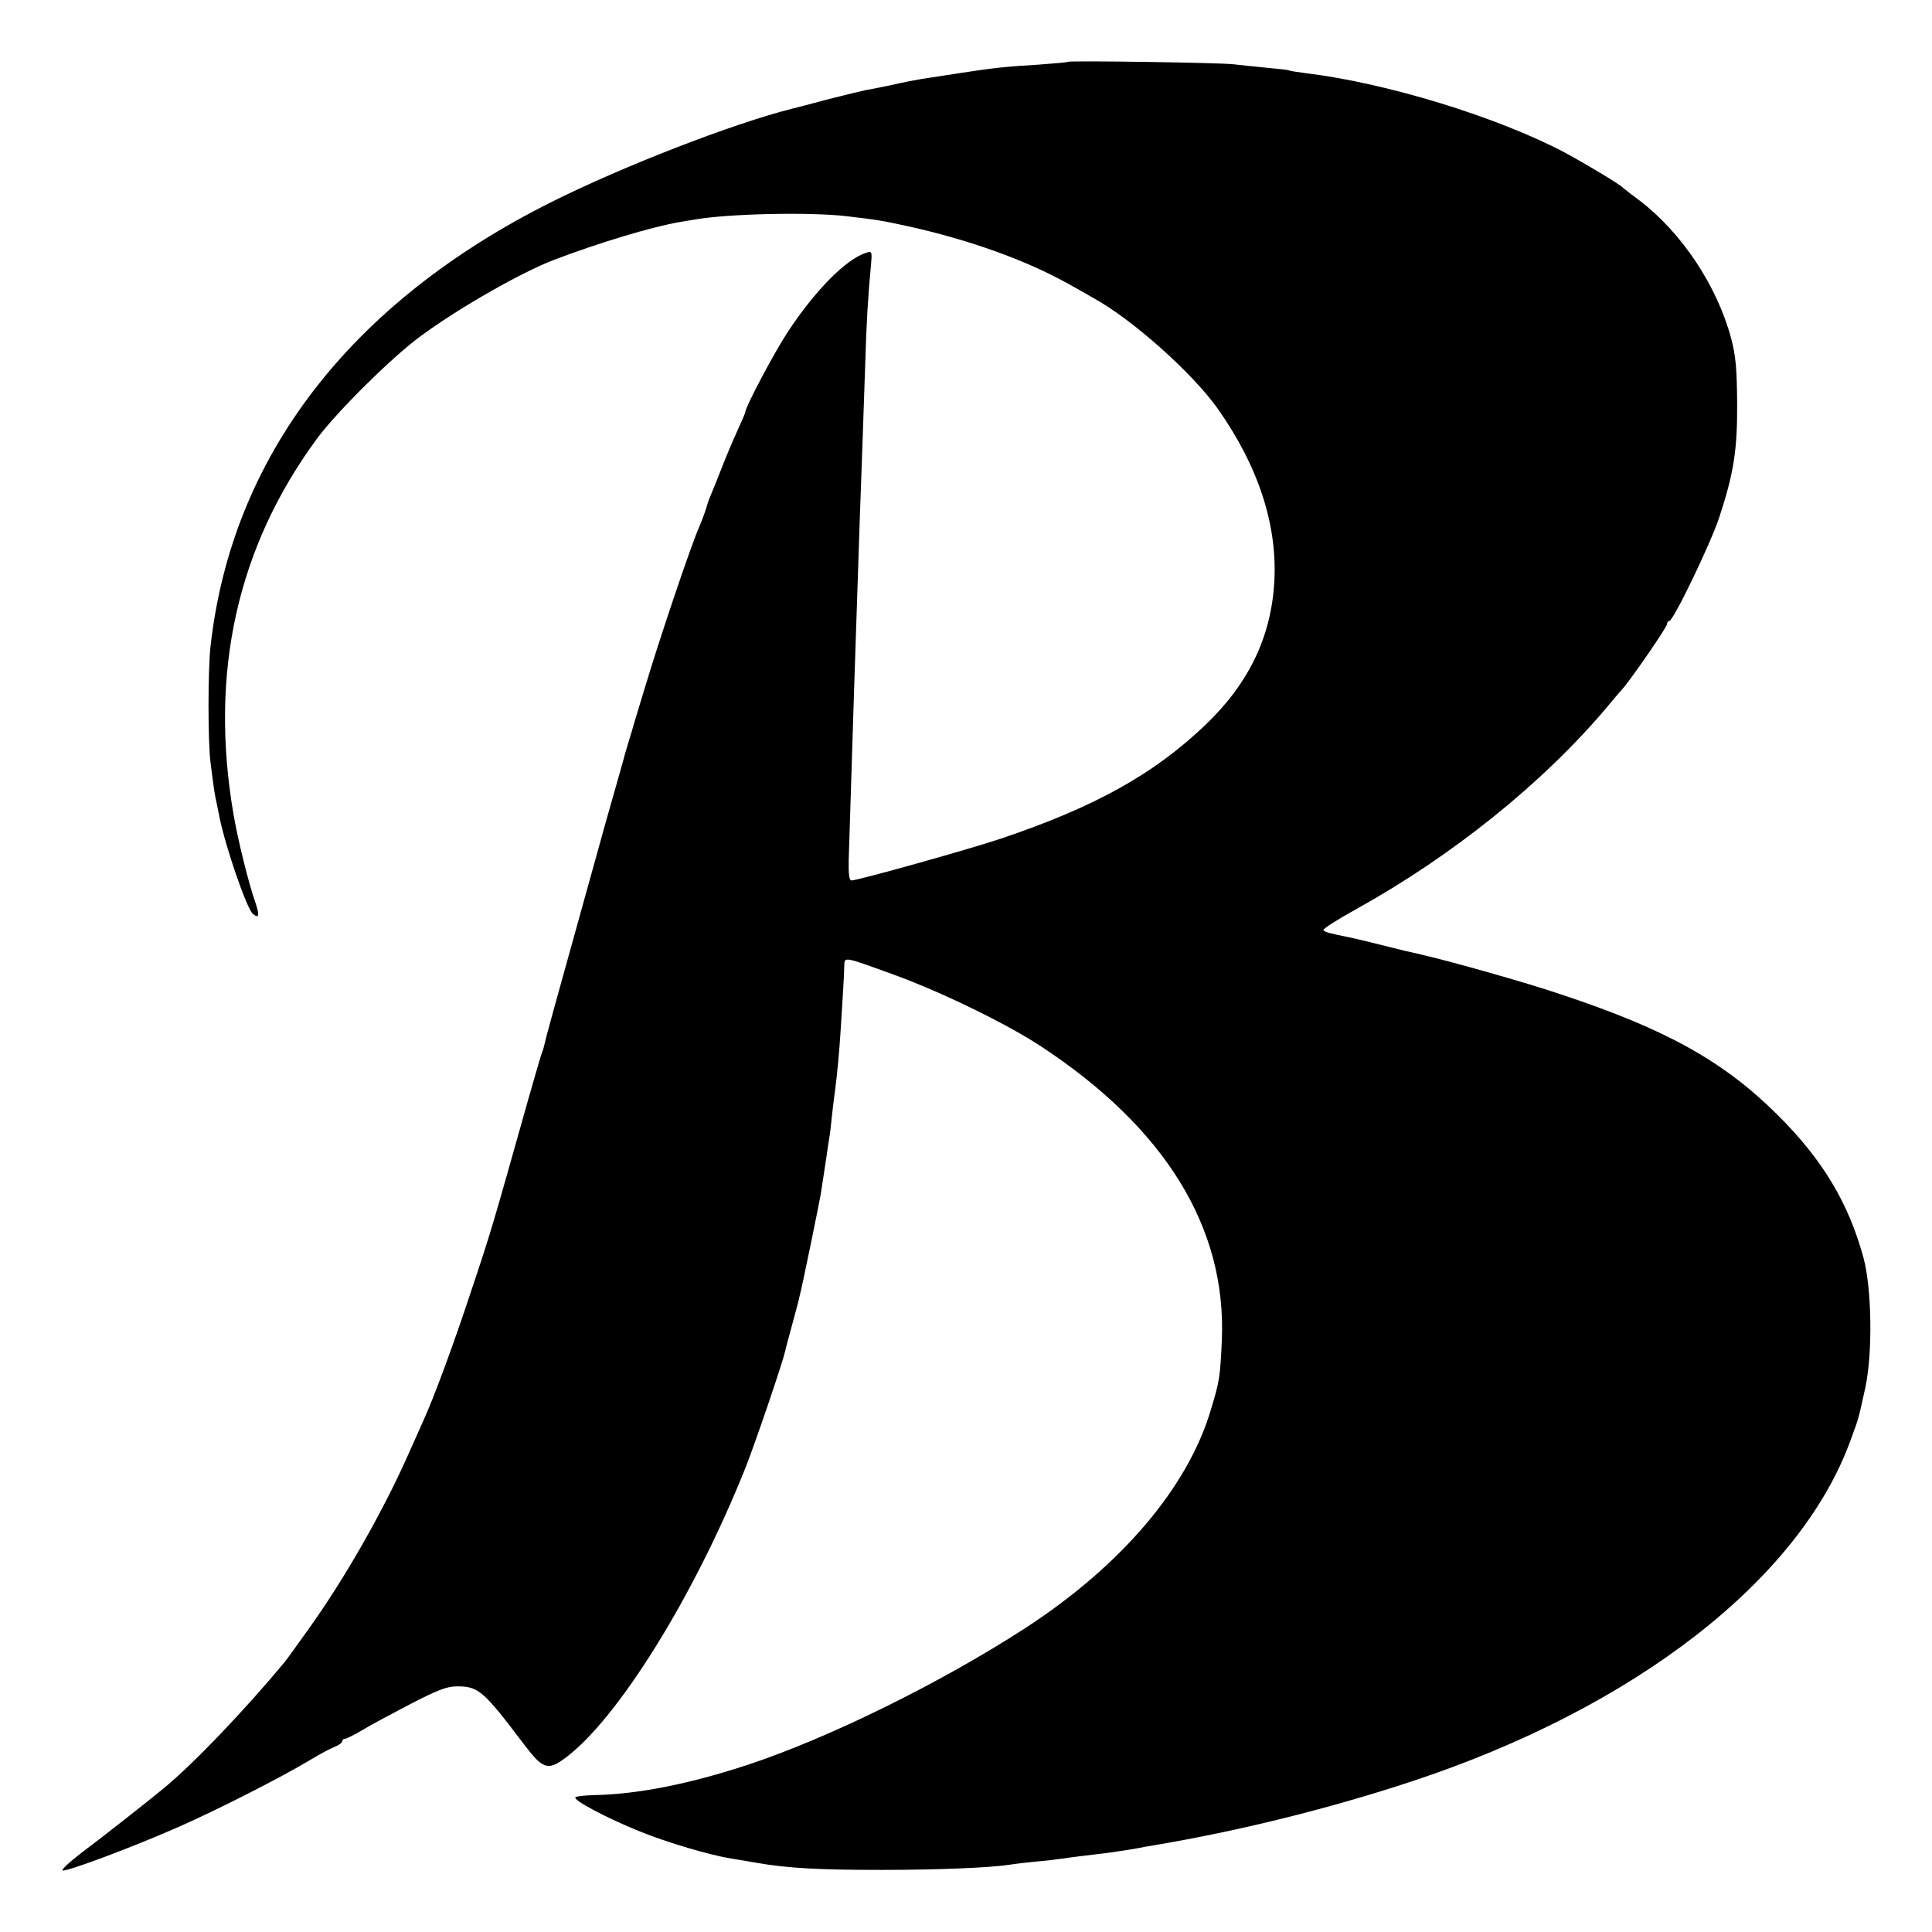
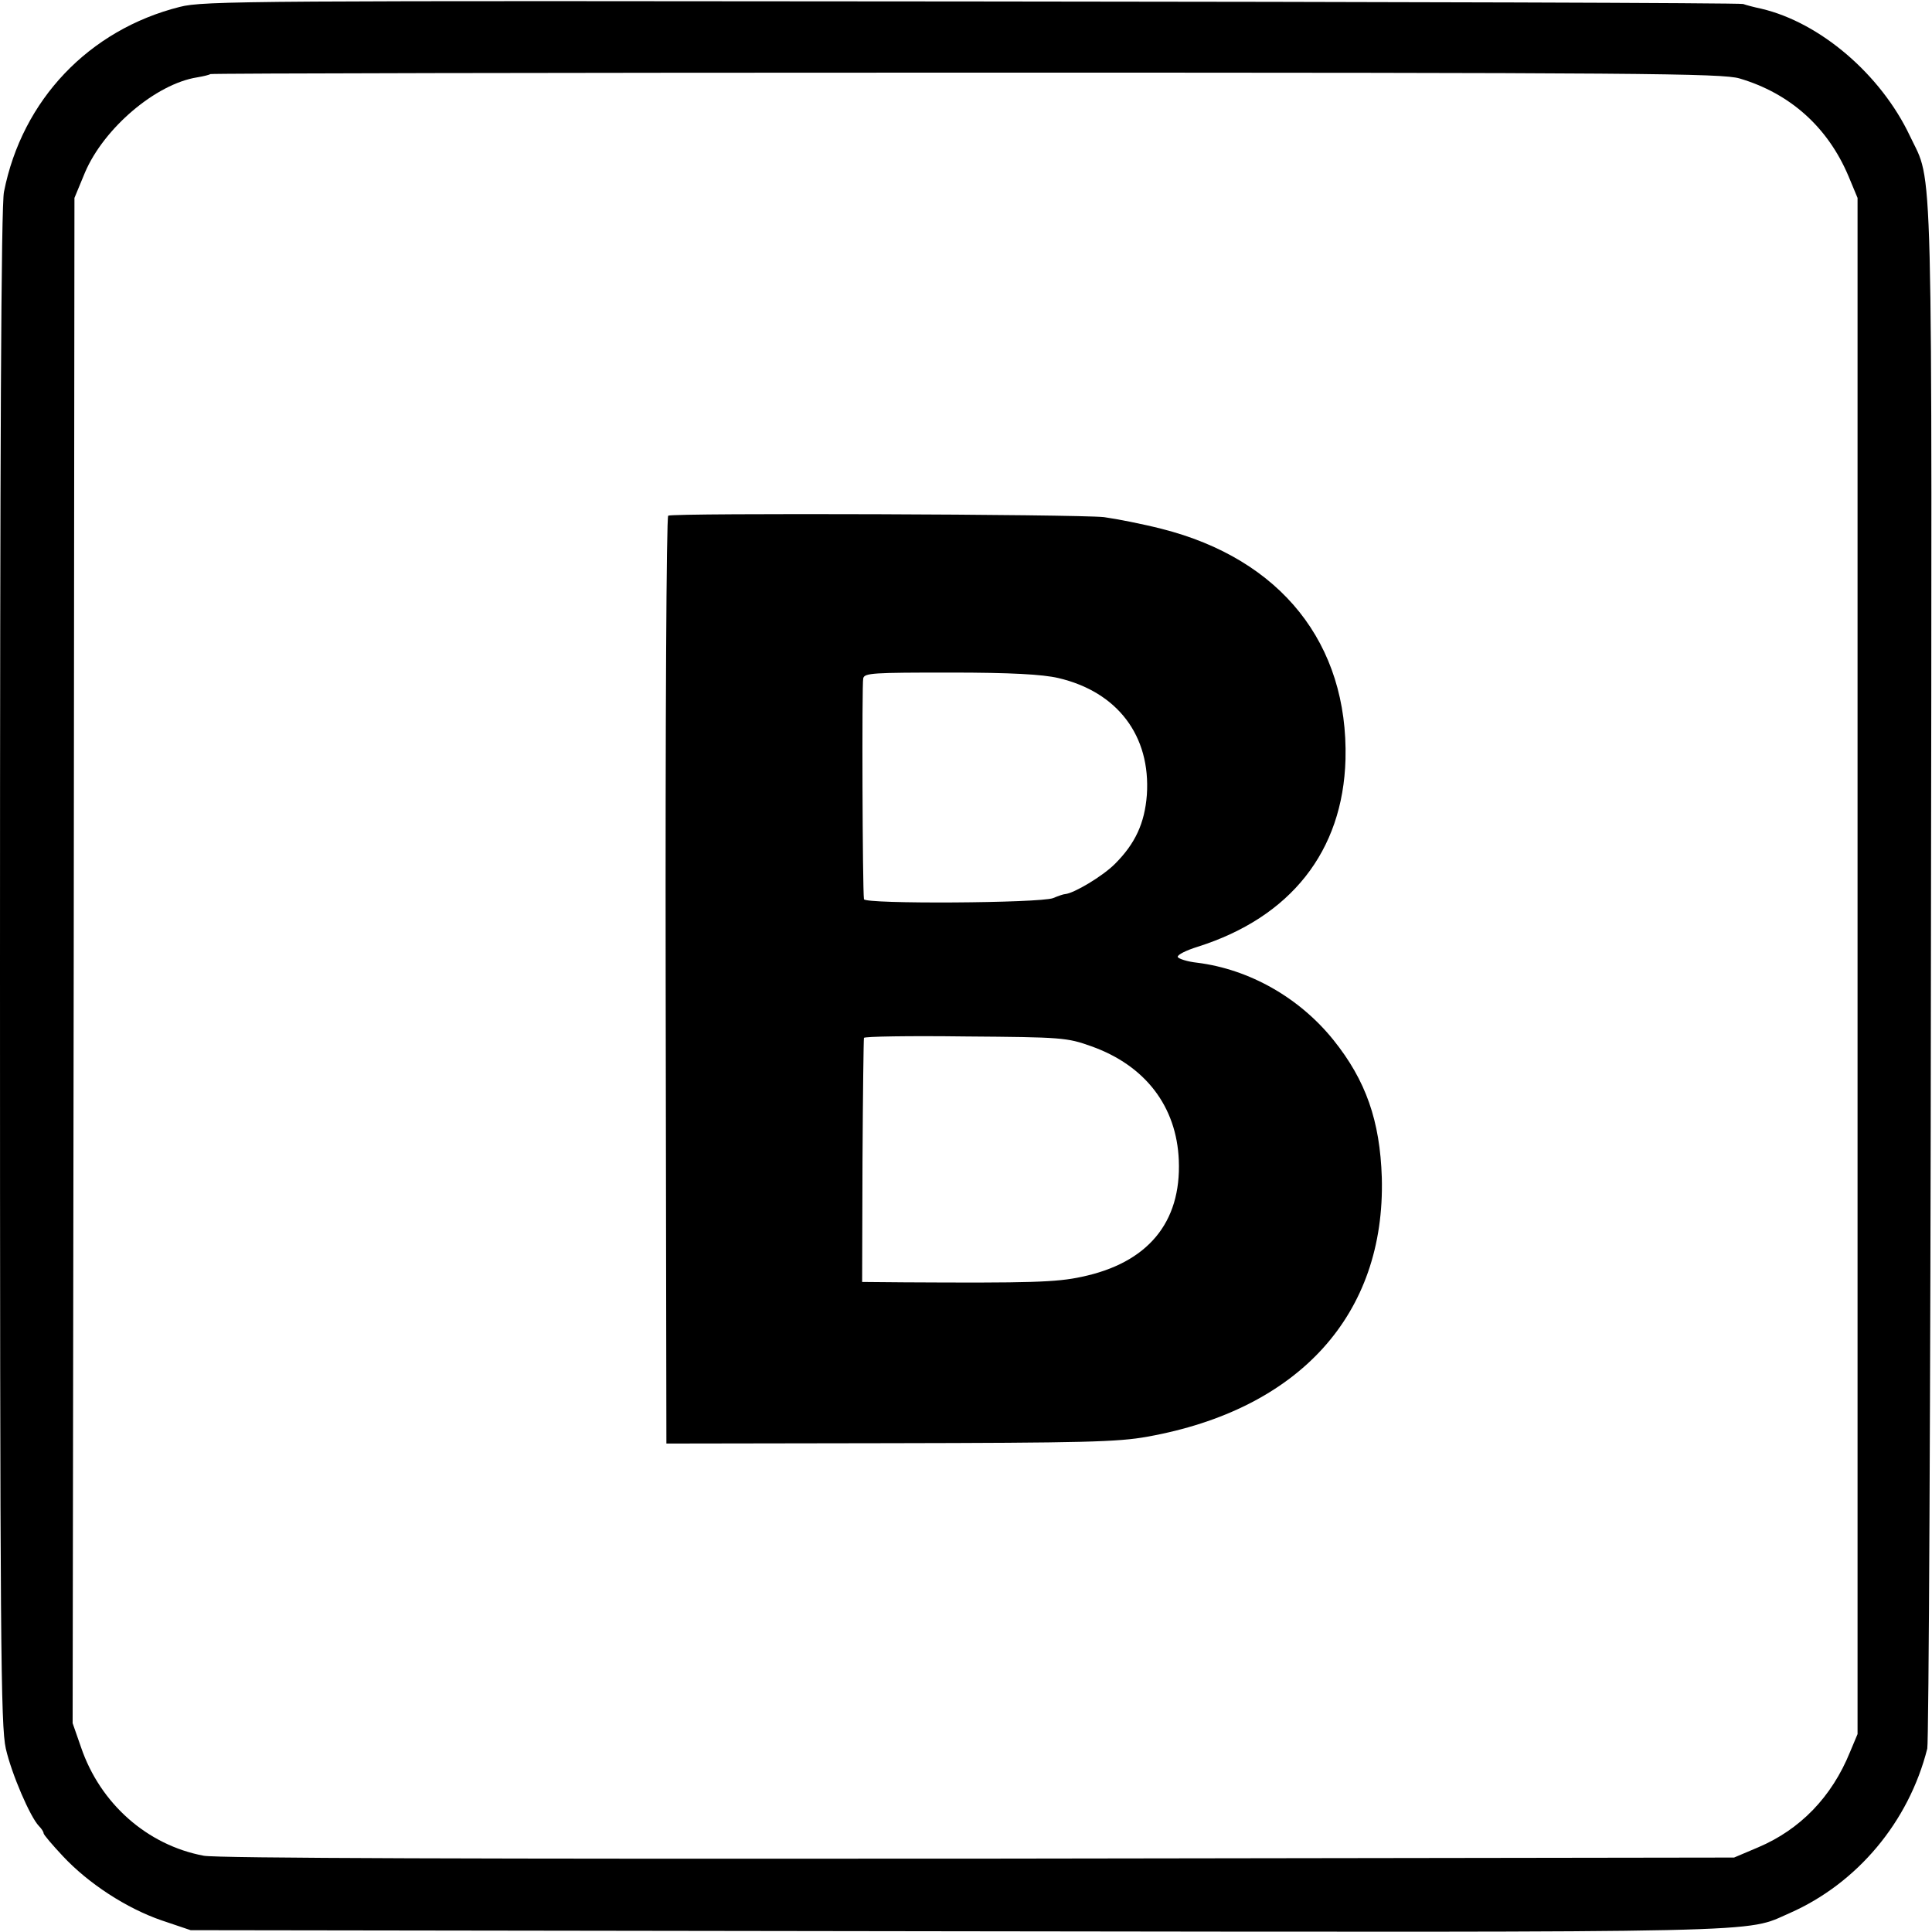
- <svg xmlns="http://www.w3.org/2000/svg" version="1.0" width="700pt" height="700pt" viewBox="0 0 700 700" preserveAspectRatio="xMidYMid meet">
-   <g transform="translate(0,700) scale(0.1,-0.1)" fill="#000000" stroke="none">
-     <path d="M3869 6776 c-2 -2 -49 -6 -104 -10 -117 -7 -167 -12 -295 -32 -52 -8 -111 -17 -130 -20 -19 -3 -66 -12 -105 -21 -38 -8 -82 -17 -96 -19 -15 -3 -78 -18 -140 -34 -63 -17 -121 -32 -130 -34 -214 -54 -611 -208 -869 -337 -731 -365 -1160 -923 -1237 -1609 -10 -86 -10 -350 0 -425 13 -101 14 -109 23 -150 4 -22 9 -42 9 -45 23 -112 99 -332 121 -351 23 -19 25 -6 9 42 -24 68 -63 225 -79 319 -88 512 13 967 302 1360 73 99 276 300 380 375 139 102 363 229 478 273 165 63 356 120 454 137 19 3 46 8 60 10 123 21 412 27 545 12 118 -14 129 -16 226 -37 221 -49 427 -123 579 -208 36 -20 77 -43 92 -52 142 -78 360 -273 451 -402 147 -209 216 -421 204 -628 -12 -199 -93 -366 -248 -515 -188 -180 -402 -299 -744 -414 -120 -40 -517 -151 -540 -151 -8 0 -11 22 -10 73 2 66 8 248 20 632 9 266 15 457 20 600 8 229 15 411 20 570 4 140 10 244 21 358 4 46 3 48 -18 41 -73 -23 -184 -136 -282 -284 -51 -77 -156 -276 -156 -294 0 -3 -13 -33 -29 -68 -16 -35 -40 -92 -54 -128 -14 -36 -31 -78 -38 -95 -7 -16 -13 -32 -14 -35 -5 -20 -19 -60 -30 -85 -31 -69 -148 -417 -201 -595 -14 -47 -35 -114 -45 -150 -11 -36 -22 -72 -24 -80 -2 -8 -22 -80 -45 -160 -23 -80 -43 -152 -45 -160 -2 -8 -47 -170 -100 -360 -53 -190 -99 -356 -101 -369 -3 -14 -7 -27 -9 -31 -2 -3 -24 -78 -49 -166 -136 -483 -135 -481 -213 -714 -58 -176 -131 -374 -168 -455 -7 -16 -34 -76 -59 -132 -91 -204 -230 -447 -357 -624 -42 -59 -81 -113 -87 -120 -145 -175 -333 -372 -442 -461 -66 -54 -207 -165 -296 -232 -43 -33 -73 -61 -67 -63 15 -5 258 86 423 159 138 61 367 177 475 242 33 20 72 41 88 47 15 6 27 15 27 20 0 5 4 9 10 9 5 0 33 14 62 31 29 18 108 60 175 95 99 51 132 64 169 64 78 0 95 -15 244 -212 66 -87 85 -94 146 -49 190 139 469 587 655 1053 36 91 134 379 144 423 2 11 14 54 25 95 11 41 23 84 25 95 14 54 73 345 79 380 3 22 8 51 10 65 2 14 7 47 11 73 4 27 8 57 10 66 2 10 6 44 9 76 4 32 8 72 11 89 9 70 16 146 21 226 3 47 7 112 9 145 2 33 4 72 4 87 1 32 -3 33 181 -34 168 -61 405 -176 530 -258 451 -296 674 -657 657 -1065 -6 -132 -8 -148 -39 -250 -83 -284 -327 -570 -678 -797 -303 -196 -707 -395 -1000 -492 -213 -70 -400 -107 -557 -110 -34 -1 -65 -4 -68 -8 -10 -10 115 -76 234 -124 99 -40 251 -85 331 -98 19 -3 62 -10 95 -16 113 -19 220 -25 450 -25 206 0 394 8 465 19 14 3 55 7 92 11 37 3 77 8 90 10 13 2 50 7 83 11 33 4 67 8 75 9 20 2 124 18 130 20 3 1 25 5 50 9 310 52 639 134 933 231 810 267 1409 732 1592 1237 31 84 28 75 54 193 26 124 23 355 -7 467 -54 199 -148 356 -311 518 -197 196 -406 312 -791 439 -121 41 -394 118 -495 141 -27 7 -57 13 -65 15 -127 32 -182 45 -202 49 -70 14 -89 19 -93 26 -3 4 50 38 117 75 352 195 678 458 908 730 23 28 51 61 63 74 39 48 157 219 157 230 0 6 4 11 8 11 15 0 150 281 181 375 53 161 66 245 65 415 -1 125 -5 171 -22 235 -51 190 -179 382 -331 498 -31 23 -58 44 -61 47 -10 12 -138 88 -210 127 -244 129 -647 253 -940 288 -30 4 -57 8 -60 10 -3 2 -41 6 -85 10 -44 4 -96 10 -115 12 -45 6 -595 14 -601 9z" />
+ <svg xmlns="http://www.w3.org/2000/svg" version="1.0" width="532pt" height="532pt" viewBox="0 0 532 532" preserveAspectRatio="xMidYMid meet">
+   <g transform="translate(0,532) scale(0.1,-0.1)" fill="#000000" stroke="none">
+     <path d="M495 5301 c-250 -63 -434 -256 -484 -509 -8 -36 -11 -707 -11 -2135 0 -1869 2 -2089 16 -2152 16 -70 67 -188 91 -213 7 -7 13 -16 13 -20 0 -4 24 -32 53 -63 71 -76 176 -144 272 -177 l80 -27 2105 -3 c2288 -3 2172 -5 2298 50 186 82 328 251 379 453 4 17 9 977 10 2135 3 2321 7 2168 -58 2306 -80 169 -247 312 -409 350 -19 4 -42 10 -50 13 -8 3 -964 6 -2125 7 -1986 2 -2114 2 -2180 -15z m4295 -197 c139 -41 243 -134 300 -269 l25 -60 0 -2115 0 -2115 -21 -50 c-50 -123 -137 -213 -253 -262 l-66 -28 -2080 -3 c-1368 -1 -2098 1 -2134 8 -155 29 -285 143 -338 299 l-23 66 3 2100 2 2100 29 70 c52 122 195 244 309 262 18 3 34 7 36 9 3 2 939 4 2081 4 1864 0 2082 -2 2130 -16z" />
+     <path d="M1840 3900 c-5 -3 -8 -579 -7 -1280 l2 -1275 615 1 c532 1 628 3 710 18 418 75 655 337 645 713 -5 157 -44 268 -133 379 -94 117 -232 195 -375 213 -28 3 -52 11 -54 16 -1 6 23 18 55 28 256 81 400 263 407 516 8 319 -178 552 -507 635 -51 13 -122 27 -158 32 -73 8 -1187 12 -1200 4z m1074 -447 c163 -38 255 -159 244 -322 -6 -78 -32 -134 -88 -190 -34 -34 -113 -81 -137 -83 -4 0 -19 -5 -33 -11 -36 -14 -520 -17 -521 -3 -4 29 -6 593 -2 608 3 15 28 16 240 16 167 0 254 -5 297 -15z m91 -1014 c149 -53 235 -166 241 -314 7 -172 -86 -283 -268 -321 -69 -15 -141 -17 -489 -15 l-115 1 1 333 c1 182 3 335 4 339 0 4 126 6 279 4 266 -2 280 -3 347 -27z" />
  </g>
</svg>
